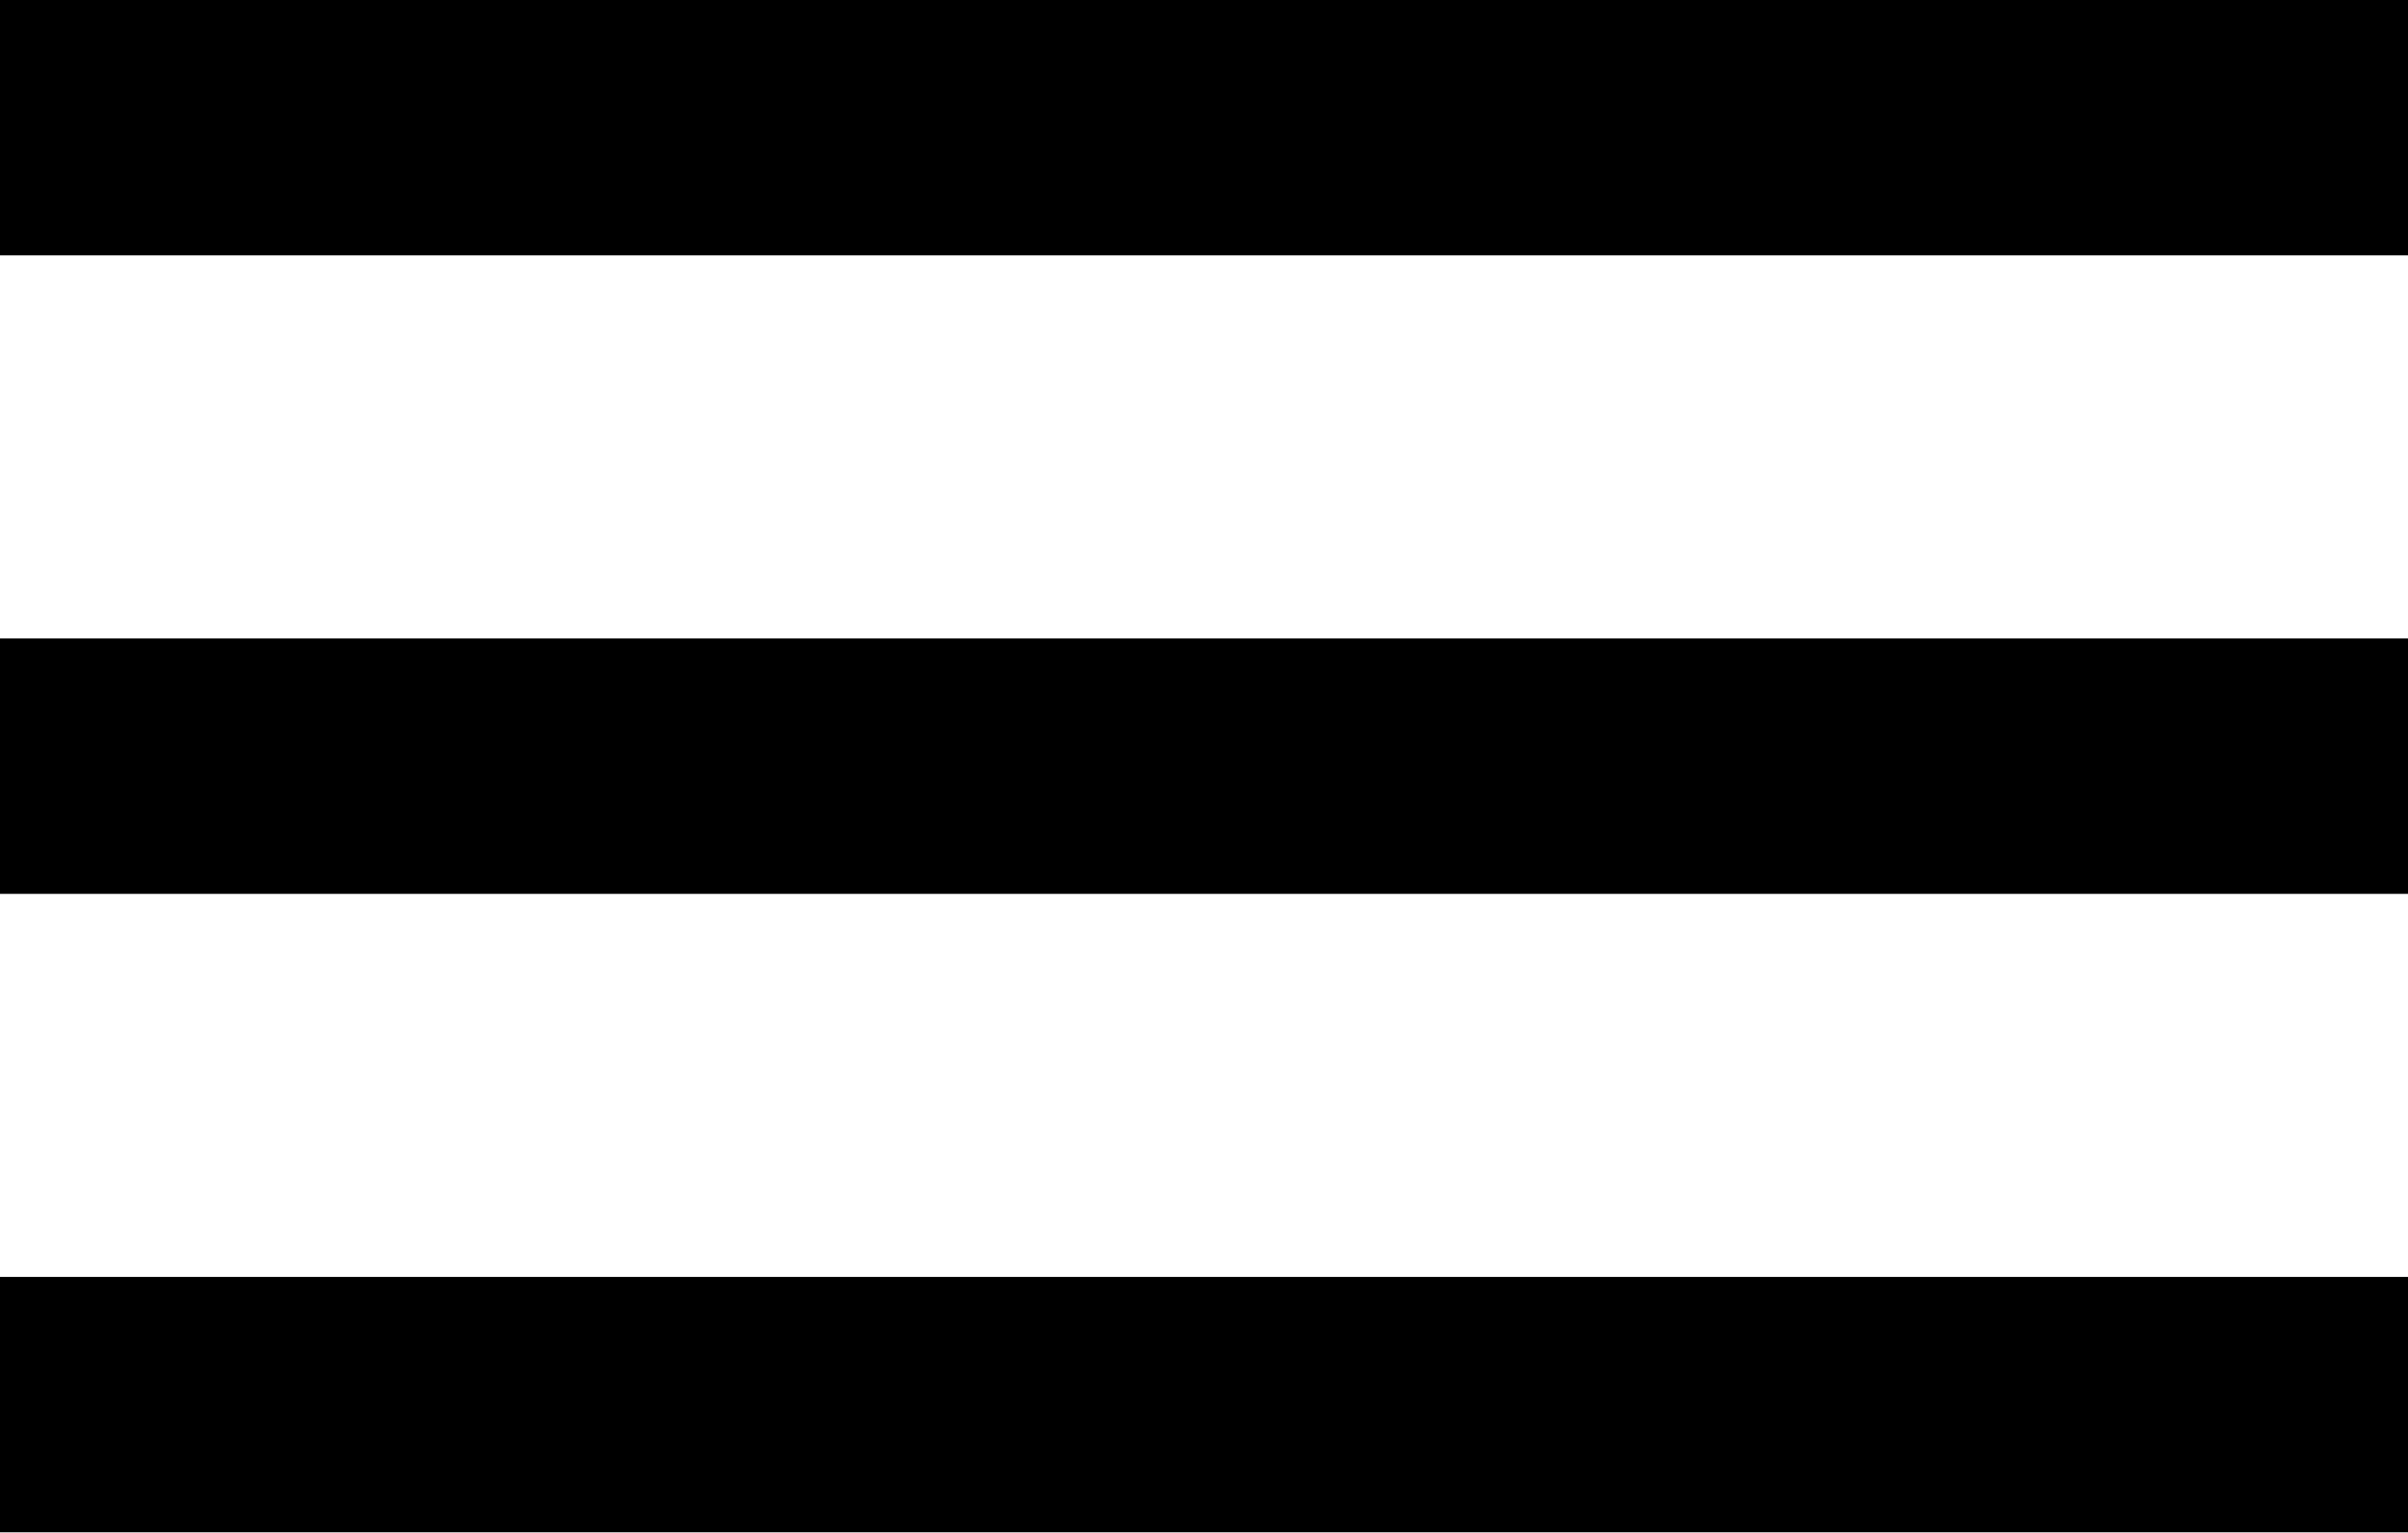
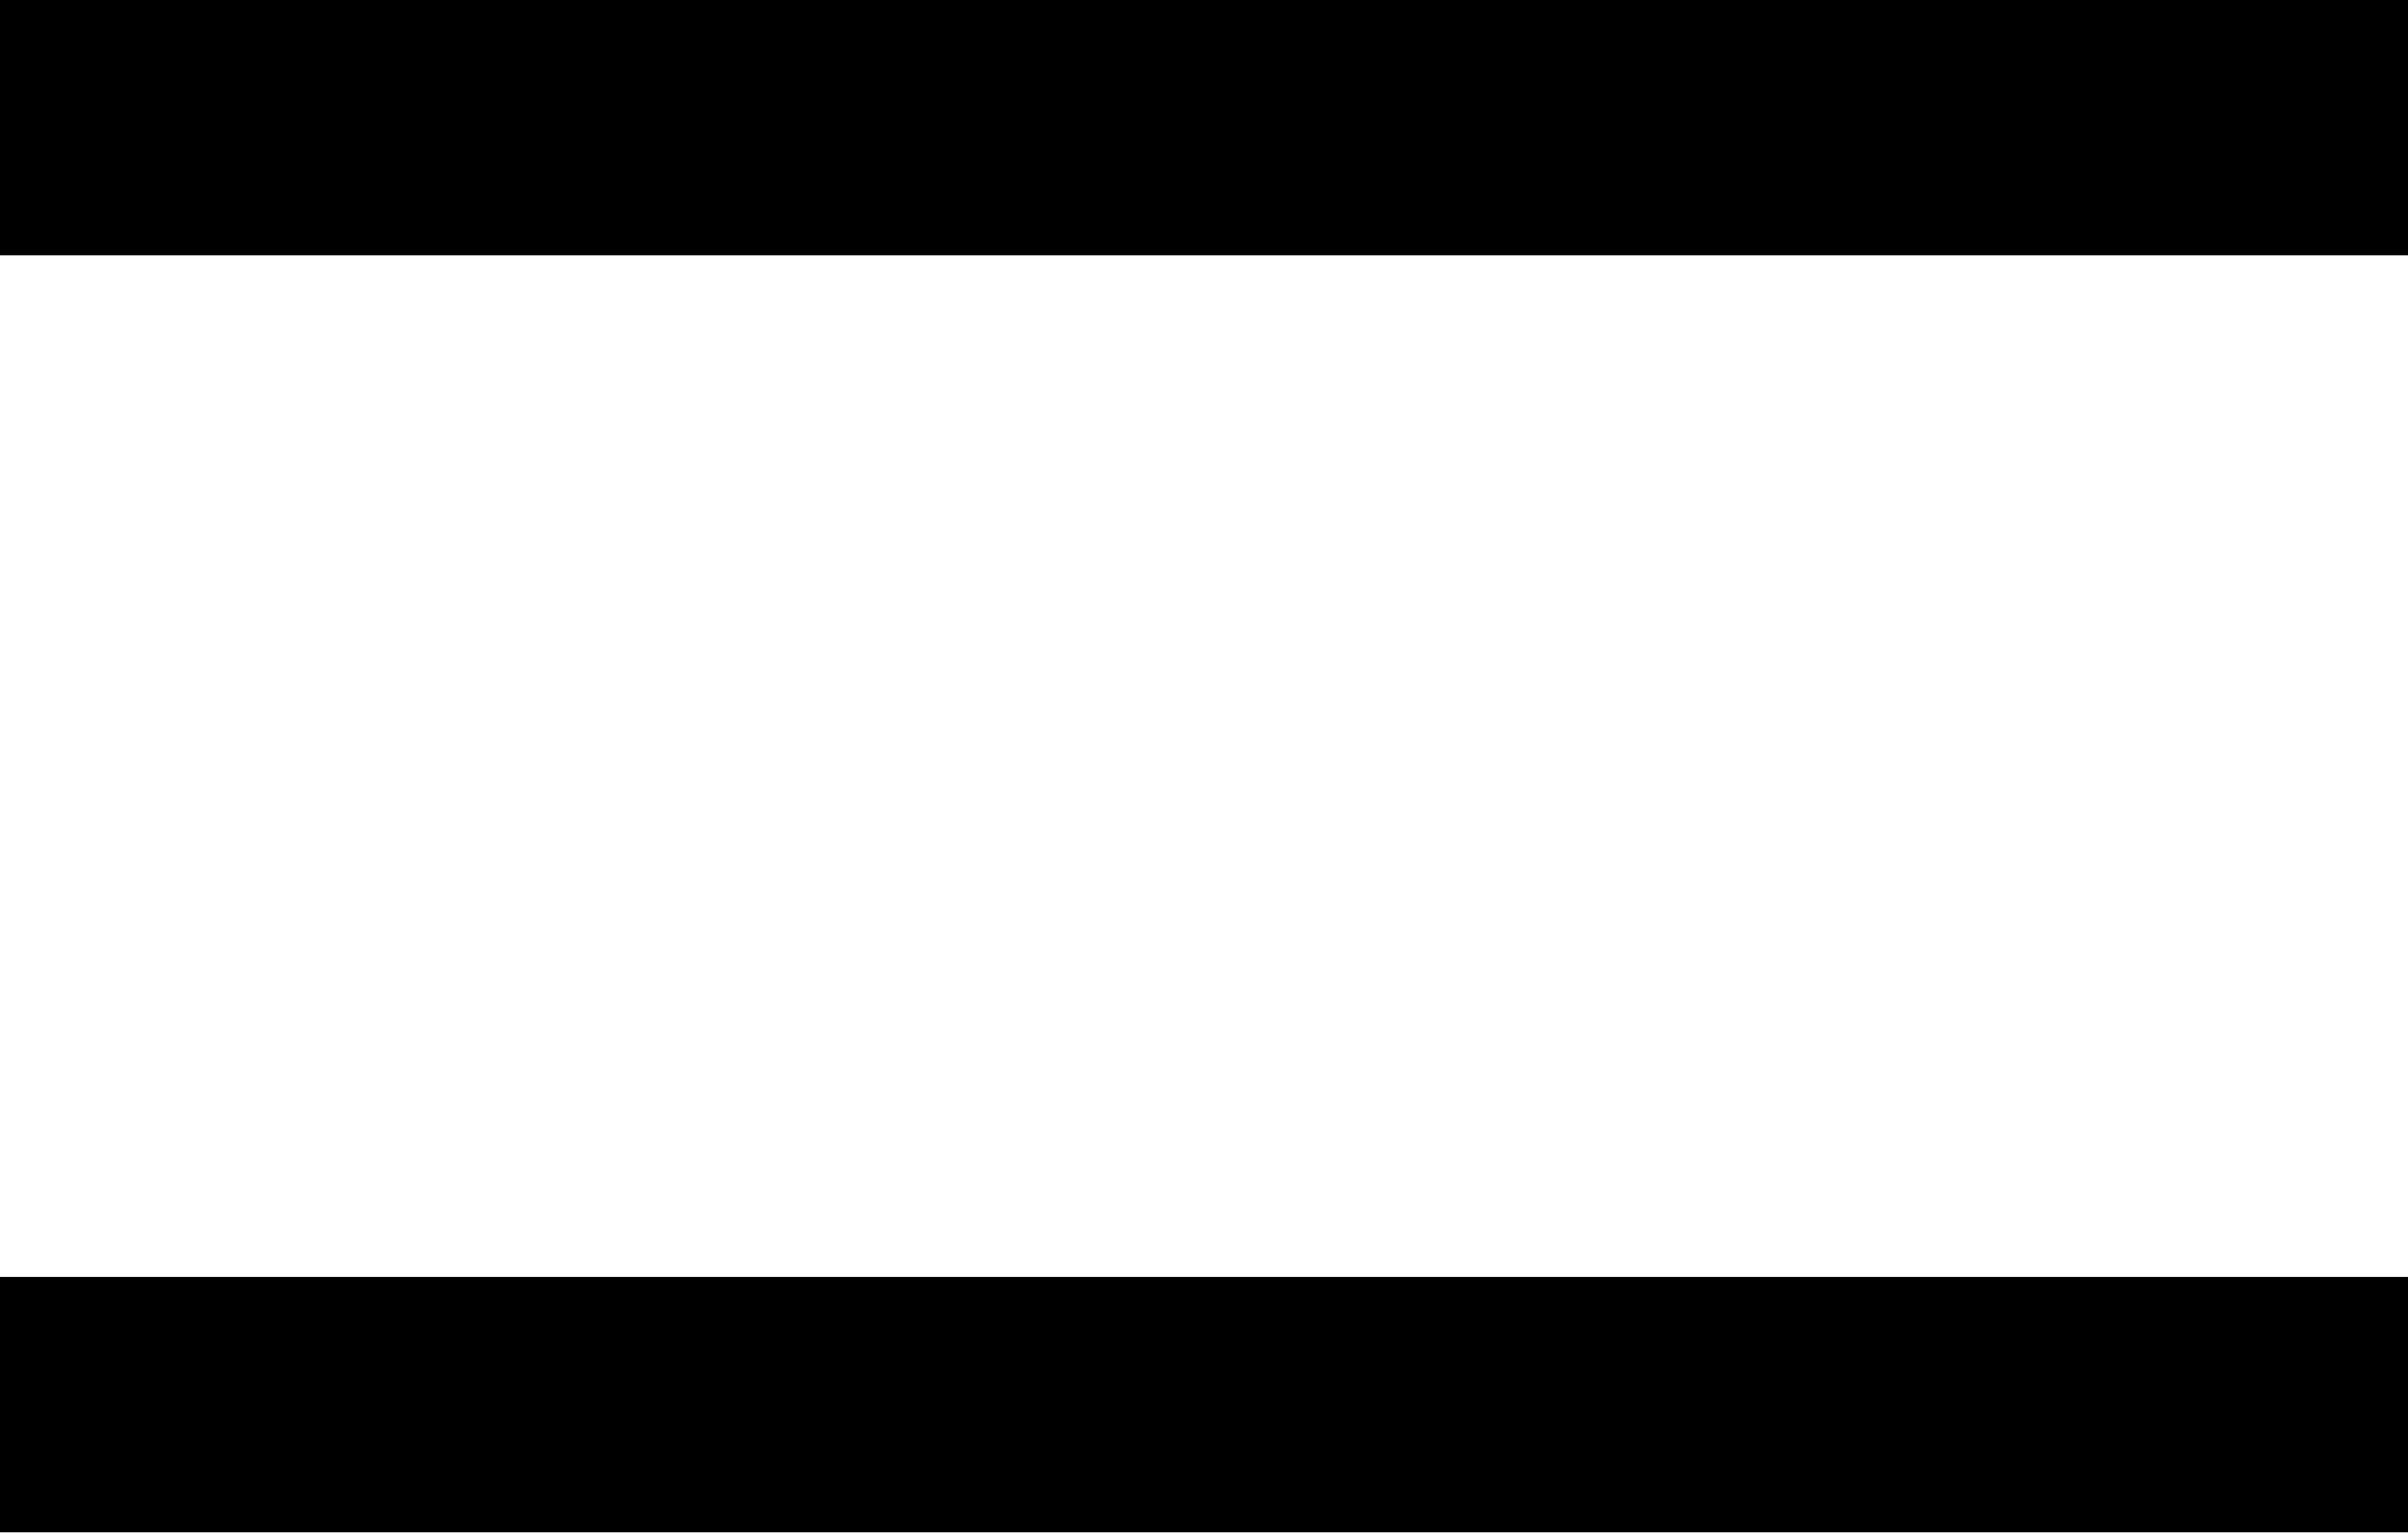
<svg xmlns="http://www.w3.org/2000/svg" width="18.853" height="12" viewBox="0 0 18.853 12">
-   <g id="Icon_feather-menu" data-name="Icon feather-menu" transform="translate(-4.5 -8)">
-     <path id="Path_3" data-name="Path 3" d="M4.5,18H23.353" transform="translate(0 -4)" fill="none" stroke="#000" stroke-linejoin="round" stroke-width="2" />
-     <path id="Path_4" data-name="Path 4" d="M4.5,9H23.353" transform="translate(0)" fill="none" stroke="#000" stroke-linejoin="round" stroke-width="2" />
-     <path id="Path_5" data-name="Path 5" d="M4.5,27H23.353" transform="translate(0 -8)" fill="none" stroke="#000" stroke-linejoin="round" stroke-width="2" />
+   <g id="Icon_feather-menu" transform="translate(-4.5 -8)">
+     <path id="Path_3" transform="translate(0 -4)" fill="none" stroke="#000" stroke-linejoin="round" stroke-width="2" />
+     <path id="Path_4" d="M4.5,9H23.353" transform="translate(0)" fill="none" stroke="#000" stroke-linejoin="round" stroke-width="2" />
+     <path id="Path_5" d="M4.5,27H23.353" transform="translate(0 -8)" fill="none" stroke="#000" stroke-linejoin="round" stroke-width="2" />
  </g>
</svg>
